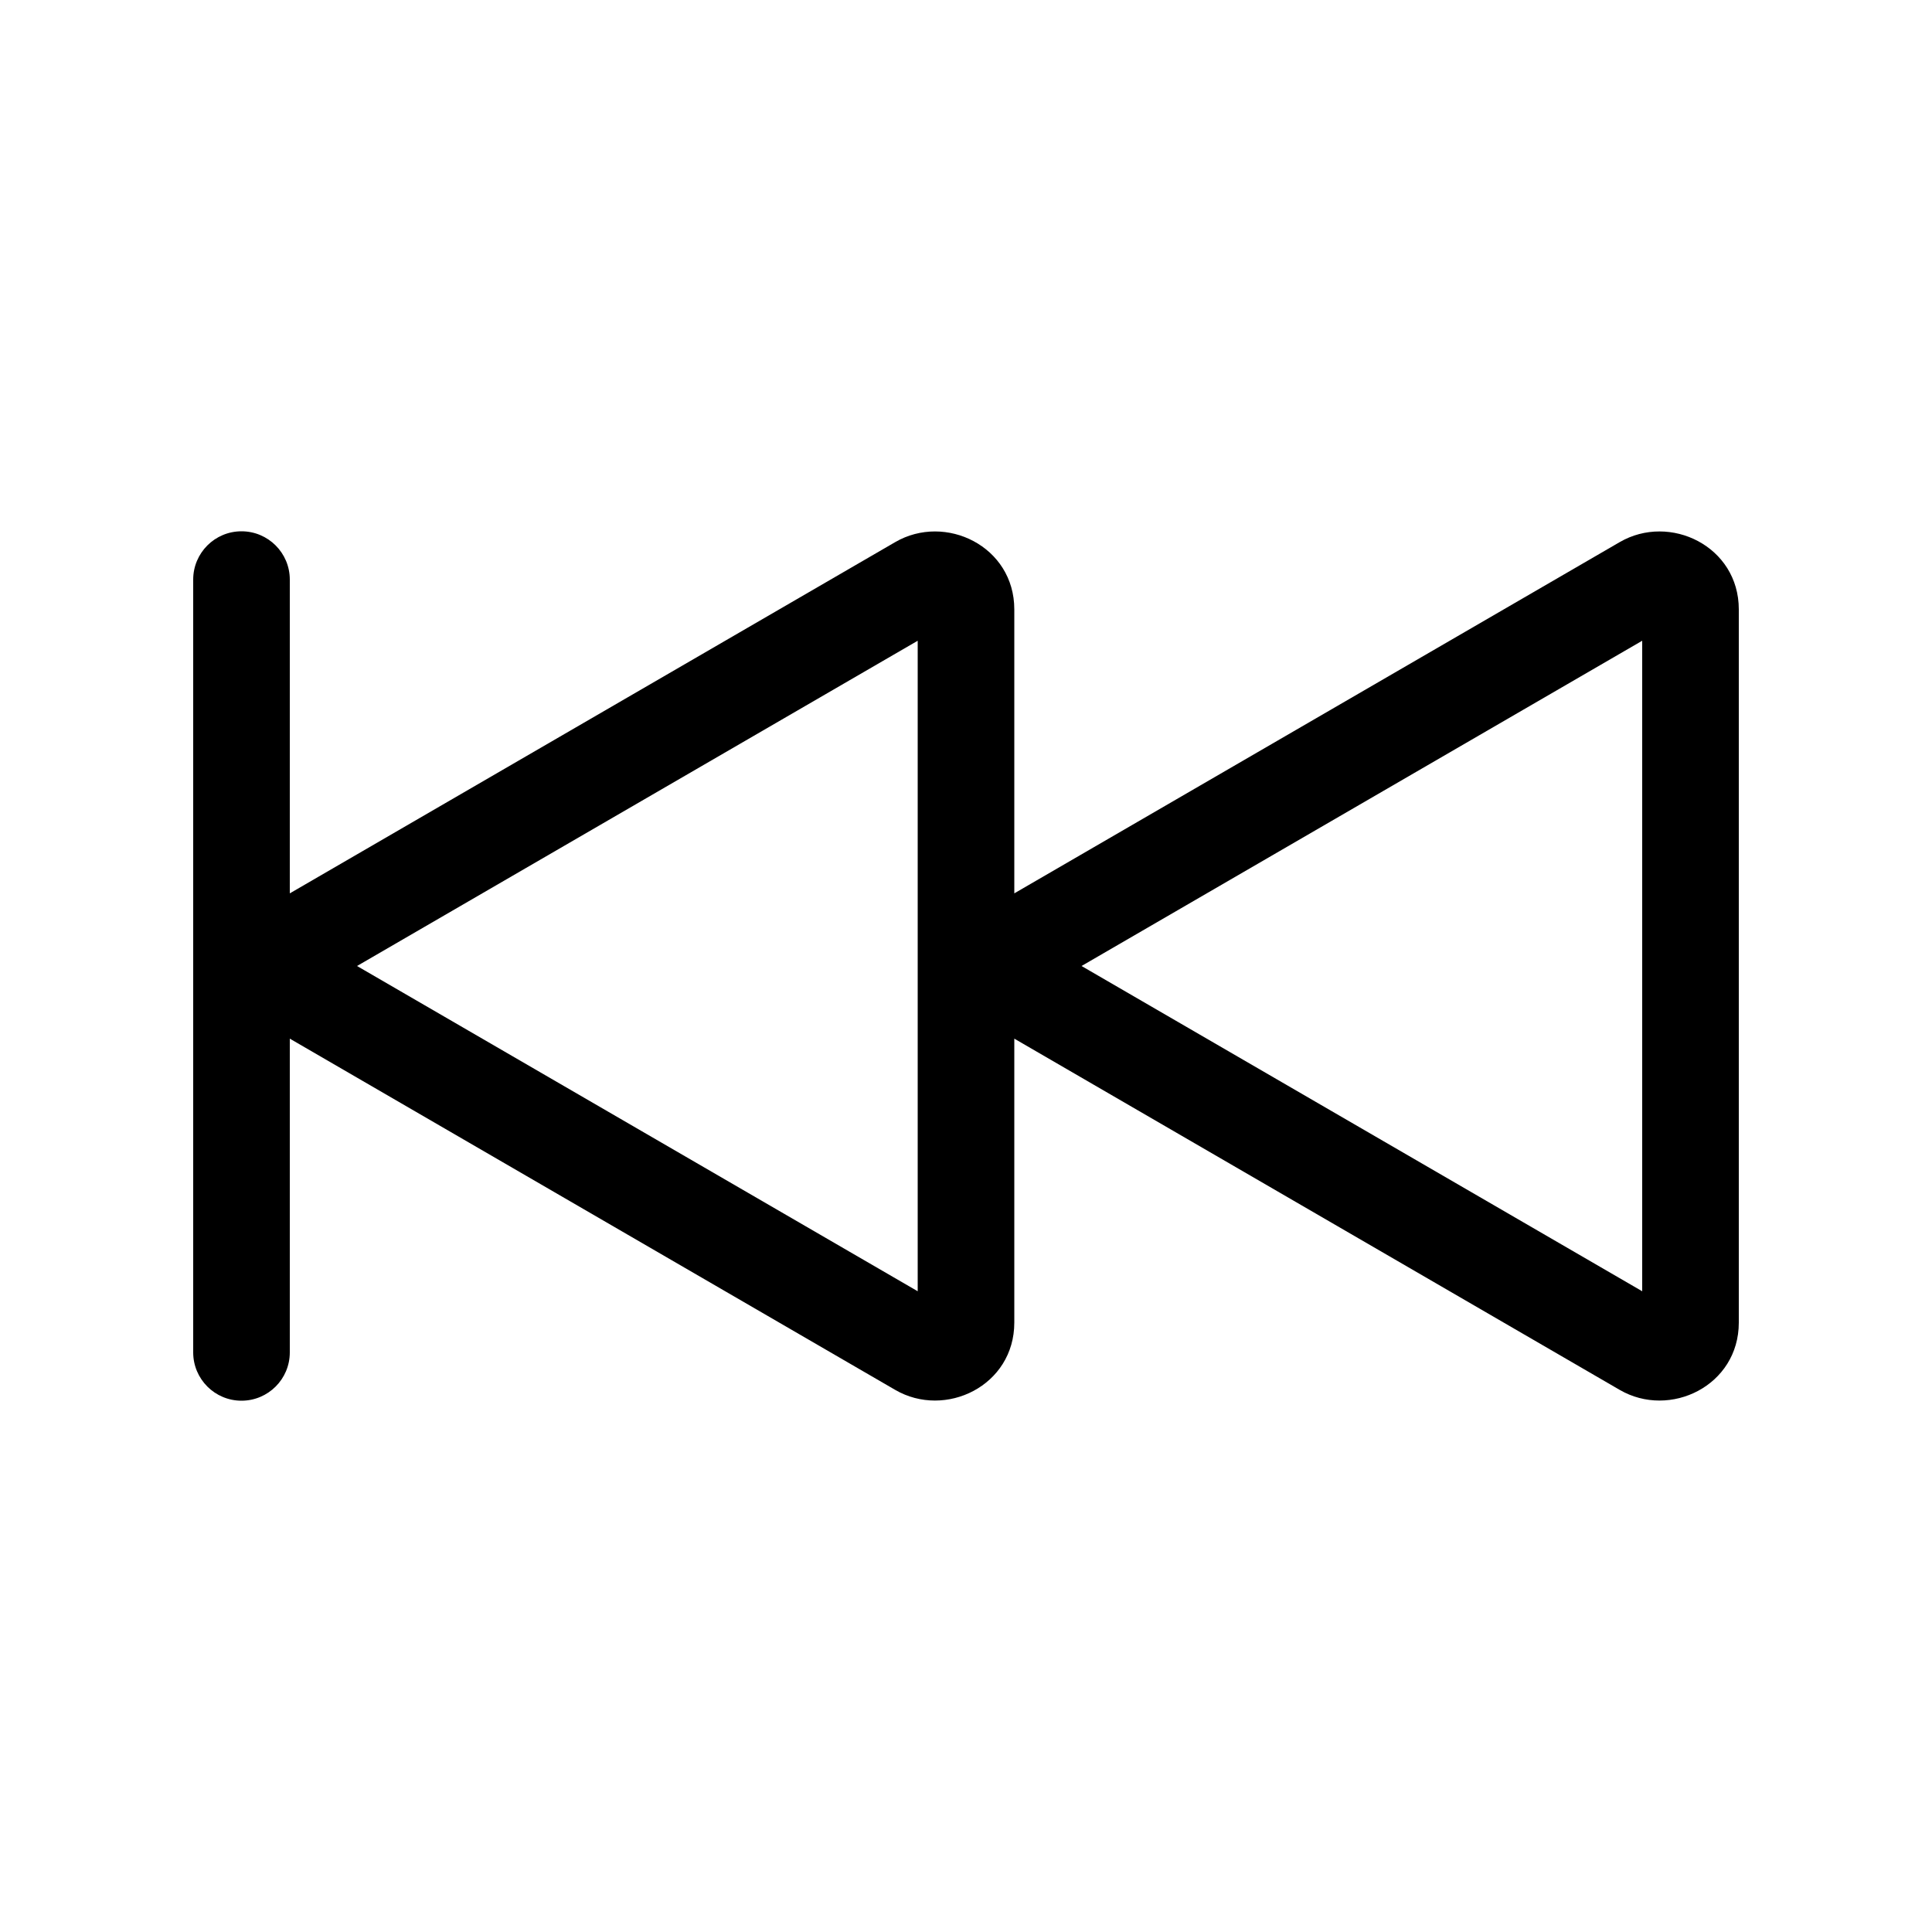
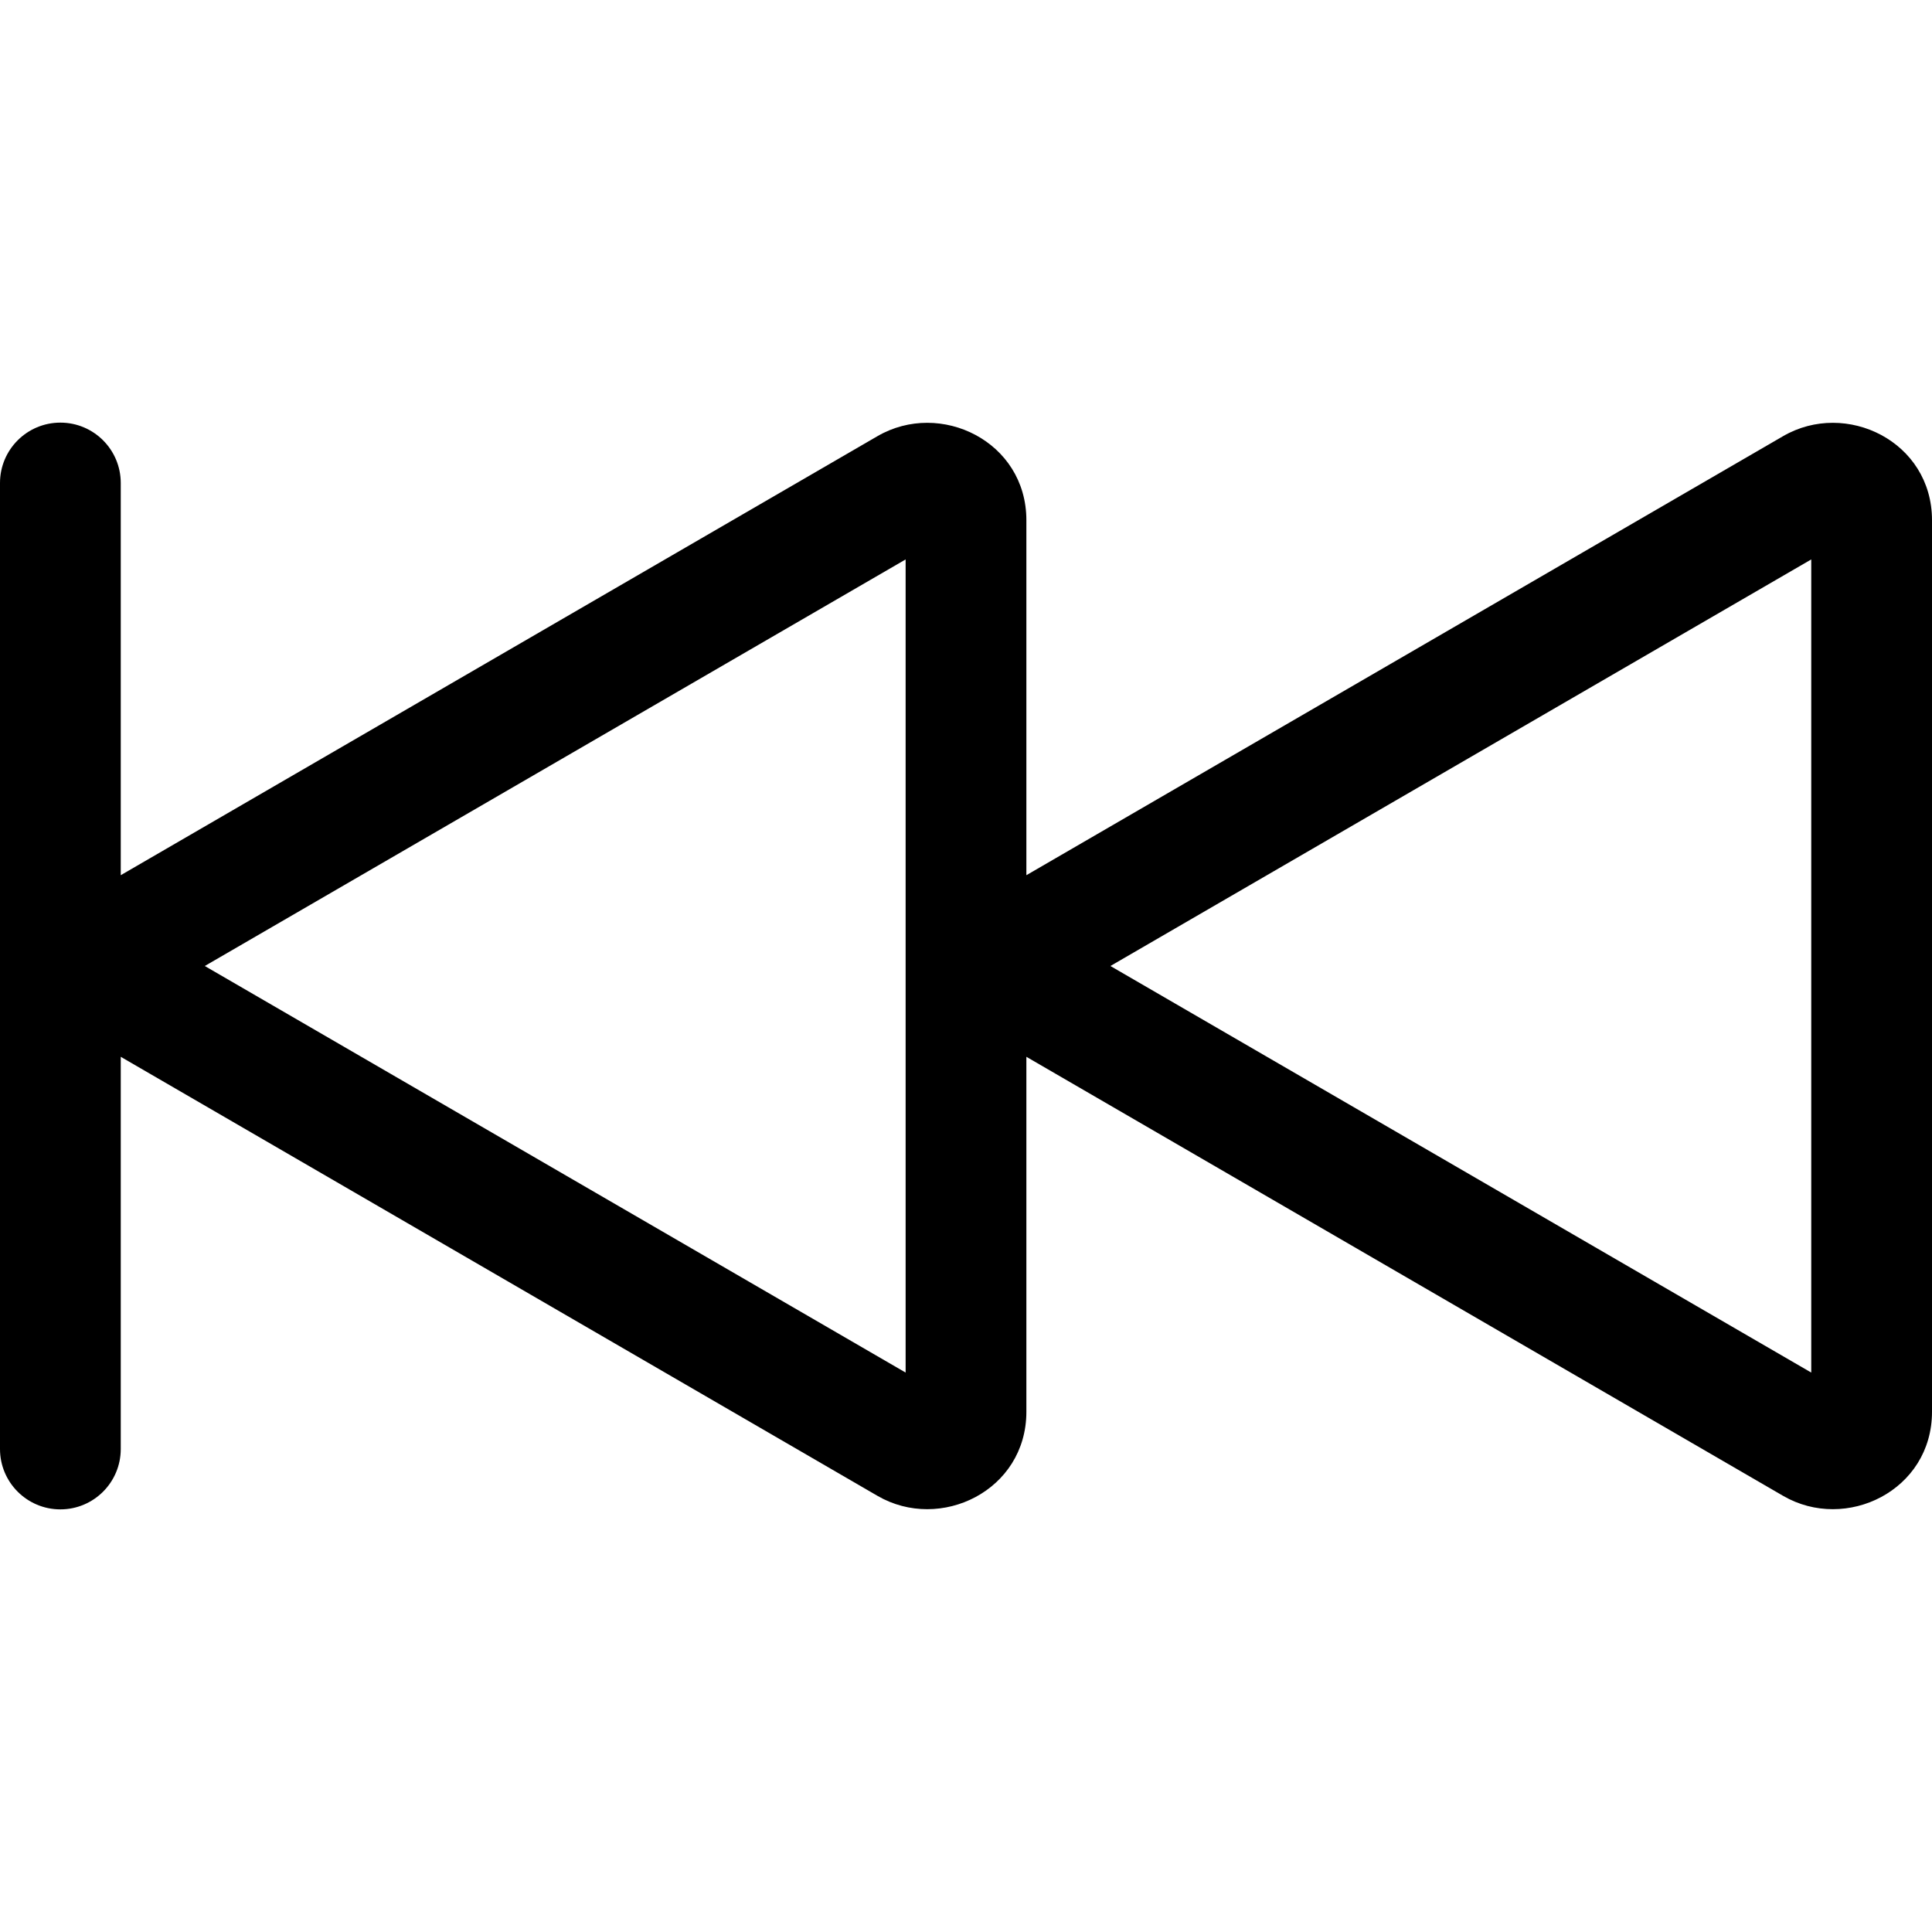
- <svg xmlns="http://www.w3.org/2000/svg" class="bi bi-skip-backward" width="1em" height="1em" viewBox="0 0 20 20" fill="currentColor">
-   <path fill-rule="evenodd" d="M2.5 5.5A.5.5 0 013 6v3.248l6.267-3.636c.52-.302 1.233.043 1.233.696v2.94l6.267-3.636c.52-.302 1.233.043 1.233.696v7.384c0 .653-.713.998-1.233.696L10.5 10.752v2.94c0 .653-.713.998-1.233.696L3 10.752V14a.5.5 0 01-1 0V6a.5.5 0 01.5-.5zm7 1.133L3.696 10 9.5 13.367V6.633zm7.5 0L11.196 10 17 13.367V6.633z" clip-rule="evenodd" />
+ <svg xmlns="http://www.w3.org/2000/svg" class="bi bi-skip-backward" width="1em" height="1em" viewBox="0 0 16 16" fill="currentColor">
+   <path fill-rule="evenodd" d="M.5 3.5A.5.5 0 0 1 1 4v3.248l6.267-3.636c.52-.302 1.233.043 1.233.696v2.94l6.267-3.636c.52-.302 1.233.043 1.233.696v7.384c0 .653-.713.998-1.233.696L8.5 8.752v2.94c0 .653-.713.998-1.233.696L1 8.752V12a.5.5 0 0 1-1 0V4a.5.5 0 0 1 .5-.5zm7 1.133L1.696 8 7.5 11.367V4.633zm7.5 0L9.196 8 15 11.367V4.633z" clip-rule="evenodd" />
</svg>
